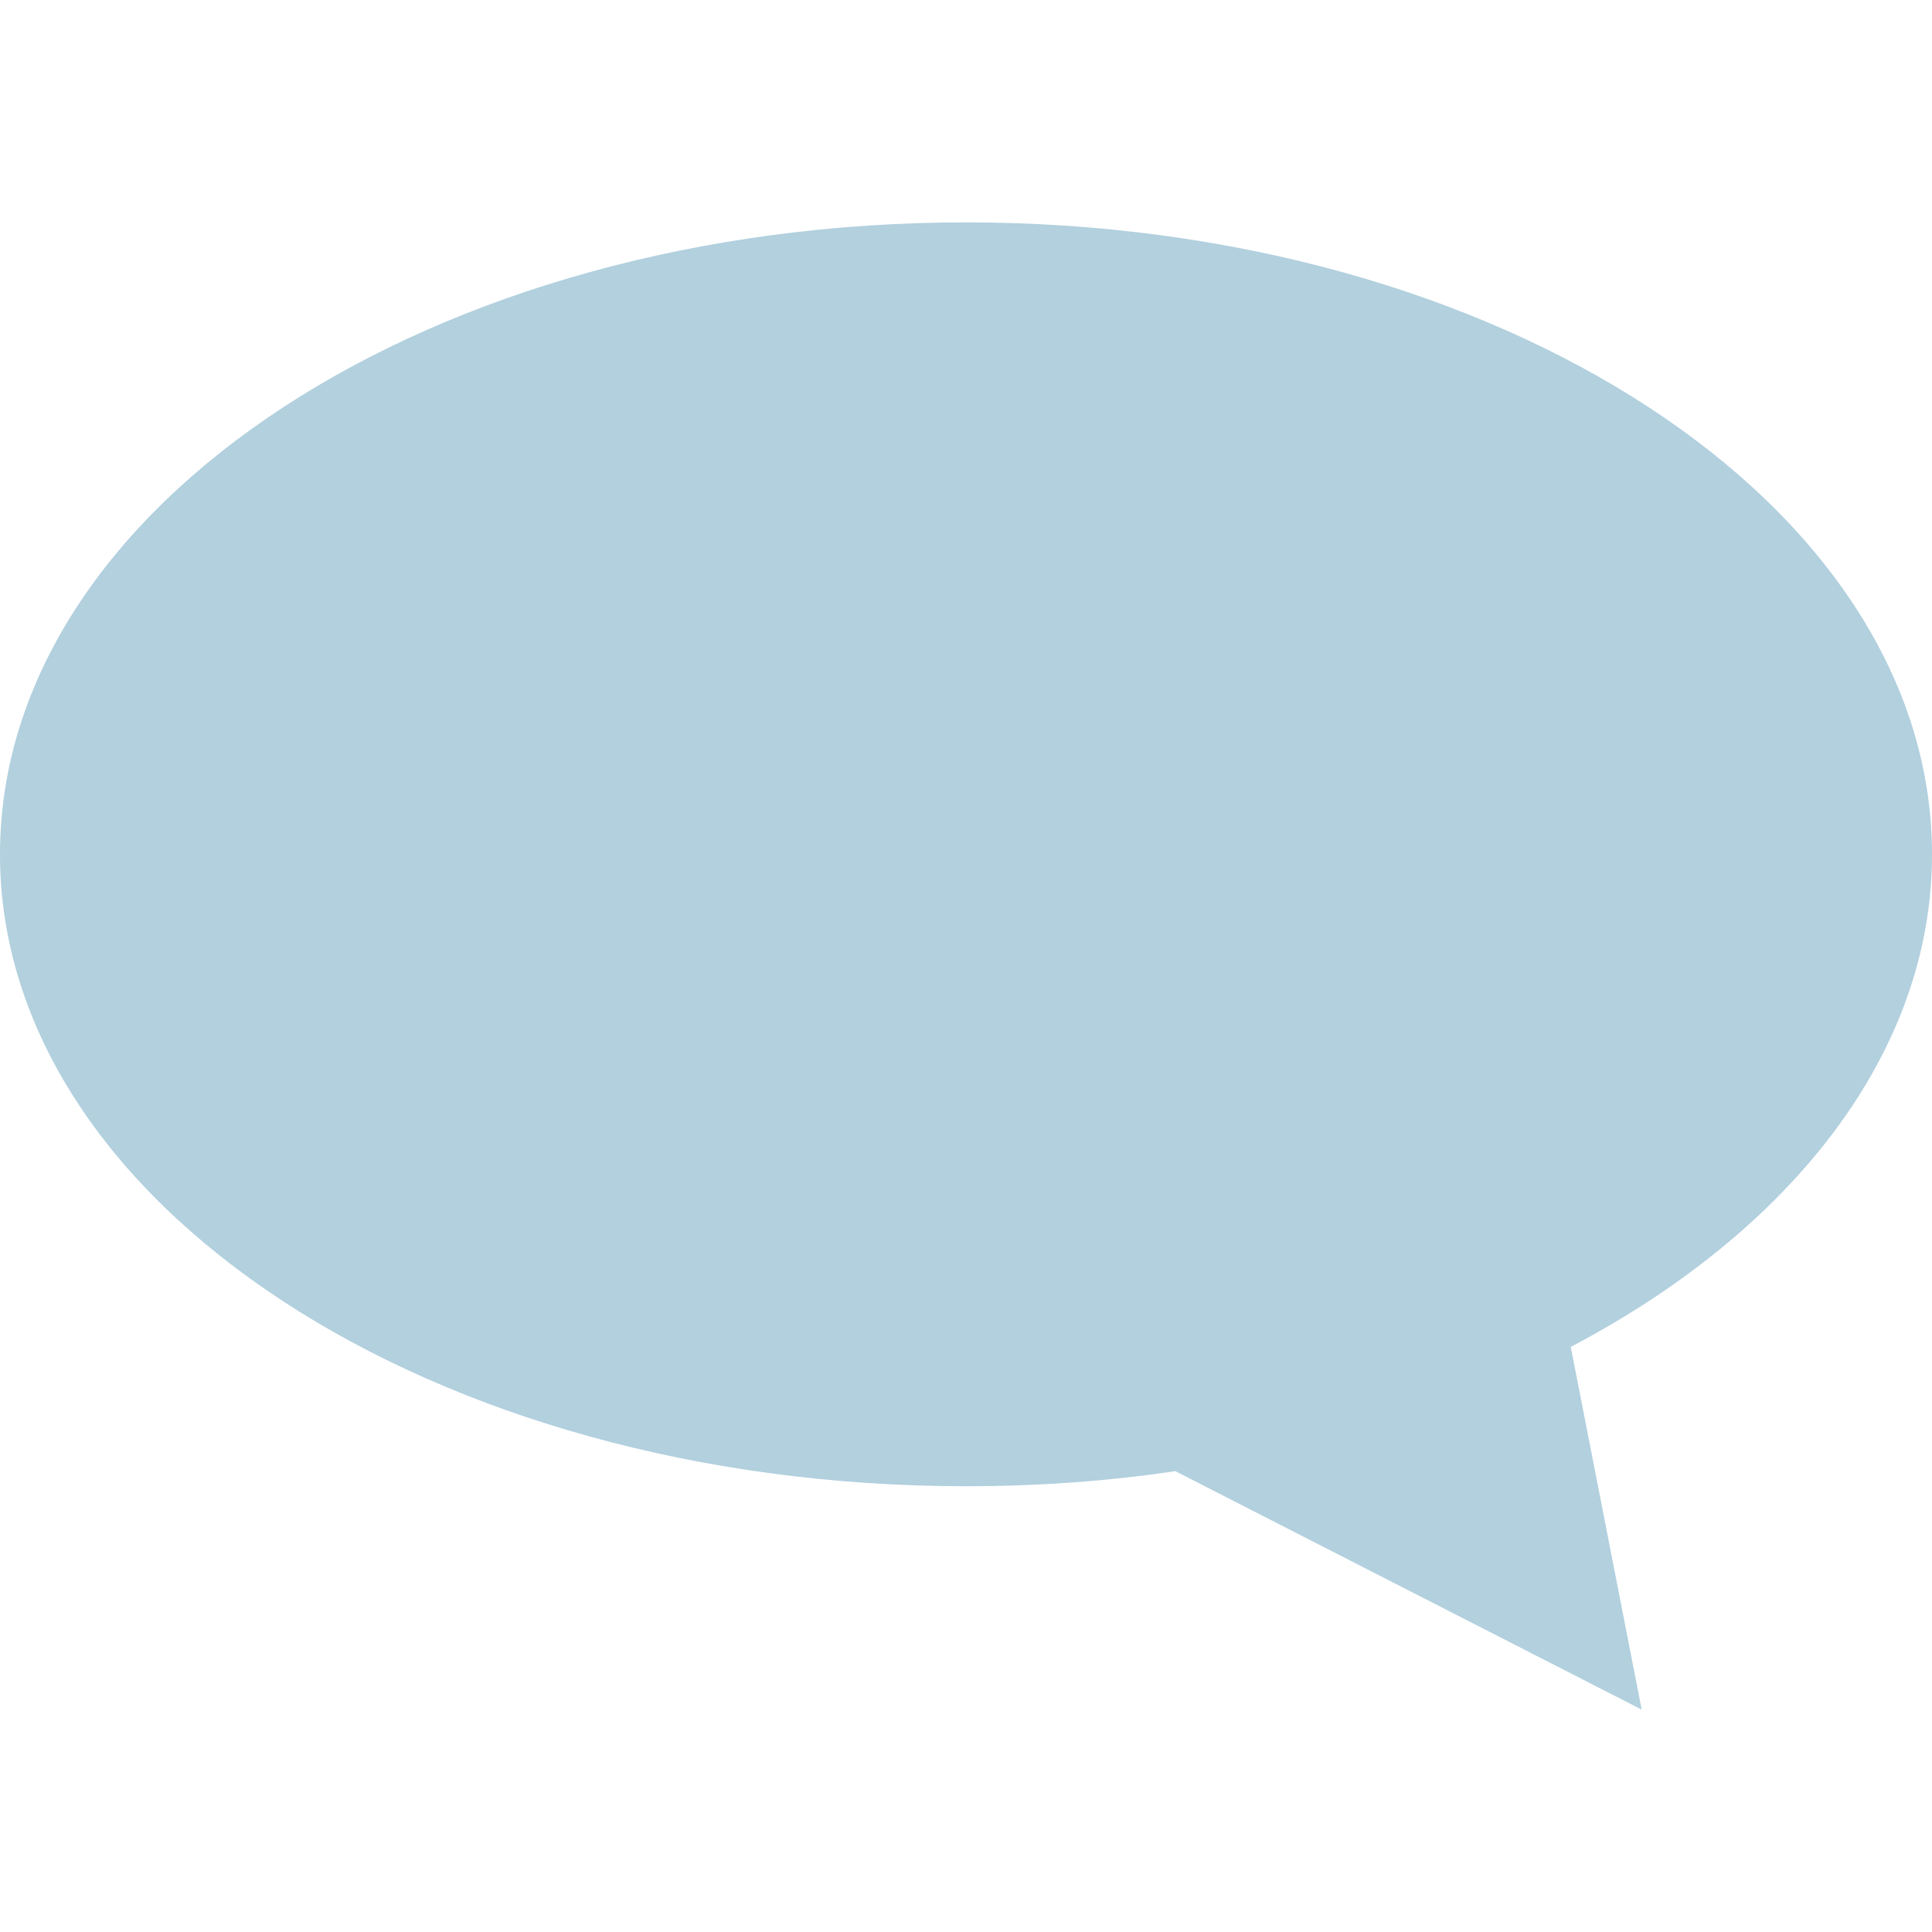
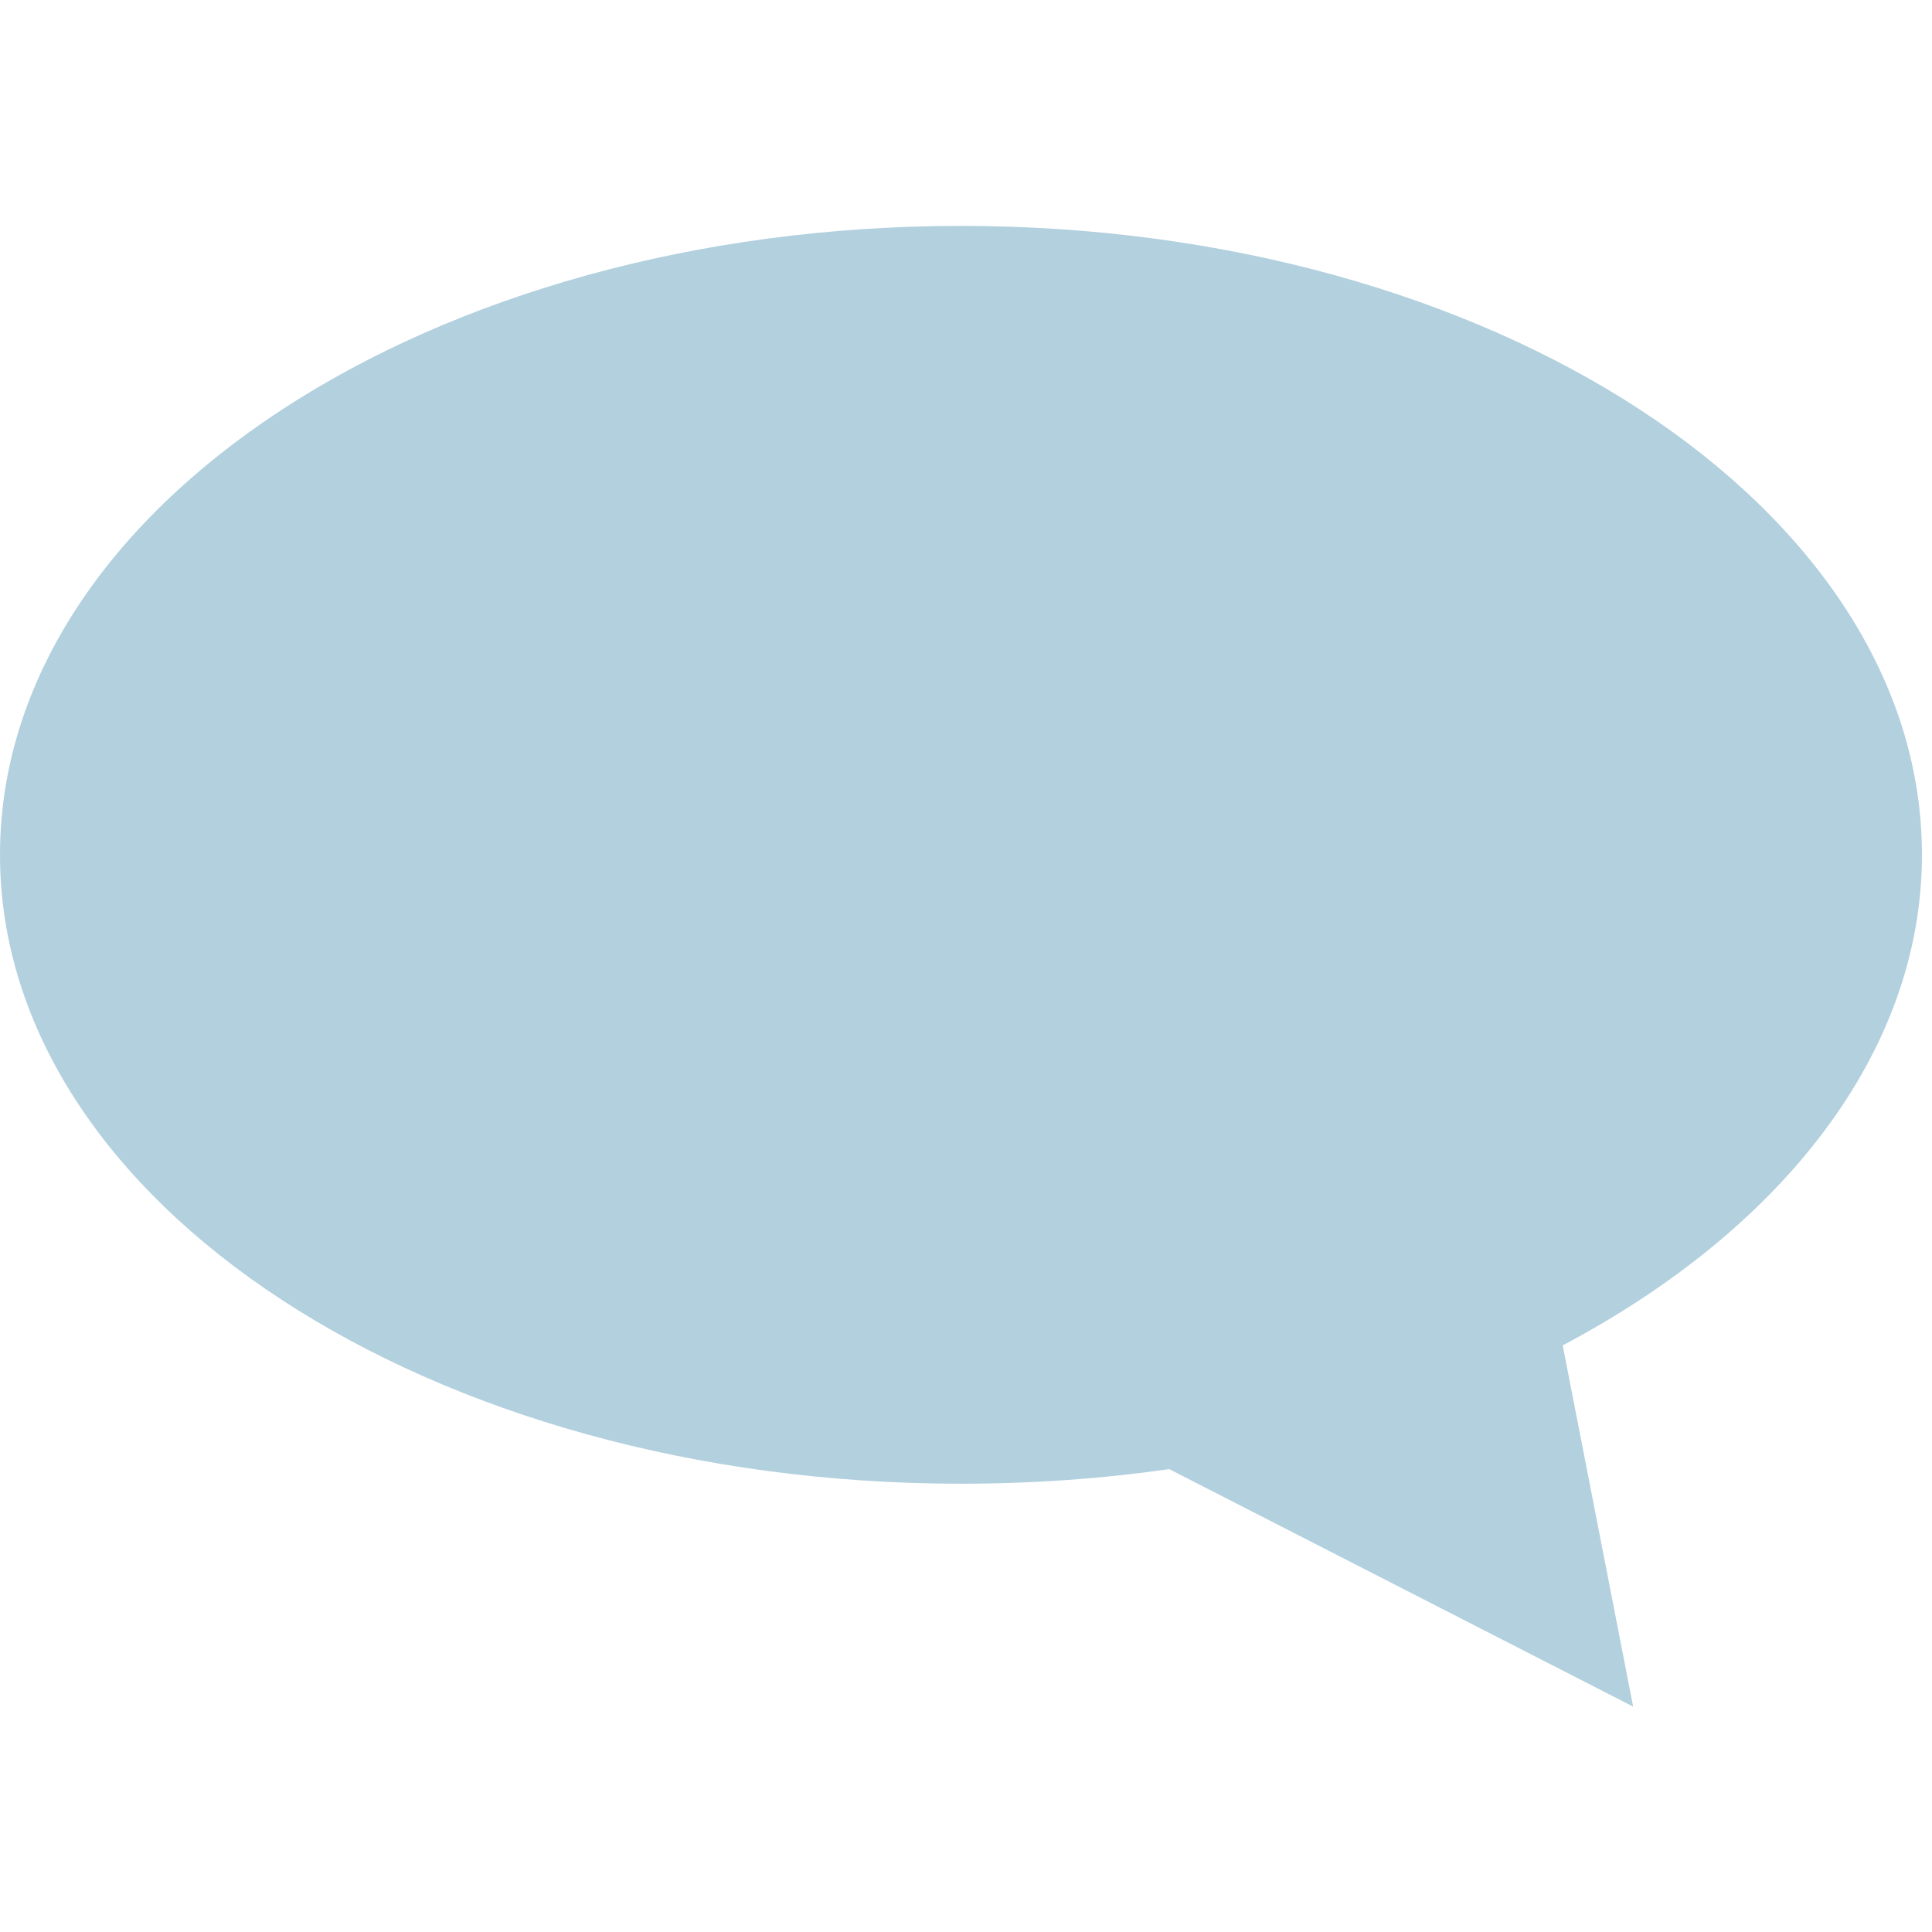
<svg xmlns="http://www.w3.org/2000/svg" version="1.1" id="Layer_1" x="0px" y="0px" viewBox="-121.2 205.2 384 384" style="enable-background:new -121.2 205.2 384 384;" xml:space="preserve">
  <style type="text/css">
	.st0{fill:url(#SVGID_1_);}
</style>
-   <radialGradient id="SVGID_1_" cx="221.813" cy="-531.218" r="202.166" fx="68.539" fy="-635.656" gradientTransform="matrix(1 0 0 -1 -168 -180.06)" gradientUnits="userSpaceOnUse">
+   <radialGradient id="SVGID_1_" cx="221.358" cy="-531.338" r="201.64" fx="68.483" fy="-635.504" gradientTransform="matrix(0.9974 0 0 -0.9974 -167.8778 -178.5527)" gradientUnits="userSpaceOnUse">
    <stop offset="0" style="stop-color:#C6E1E7" />
    <stop offset="0" style="stop-color:#B2D0DE" />
  </radialGradient>
-   <path class="st0" d="M262.8,375c0-69.4-86-125.6-192-125.6s-192,56.2-192,125.6s86,125.6,192,125.6c14.3,0,28.2-1,41.6-3l0,0  l92.7,47.4L191,472.9C234.8,449.9,262.8,414.5,262.8,375L262.8,375z" />
+   <path class="st0" d="M260.8,375.1c0-69.1-85.5-125-191-125s-191,55.9-191,125s85.5,125,191,125c14.2,0,28.1-1,41.4-2.9l0,0  l92.2,47.2l-14-71.8C232.9,449.6,260.8,414.4,260.8,375.1L260.8,375.1z" />
</svg>
